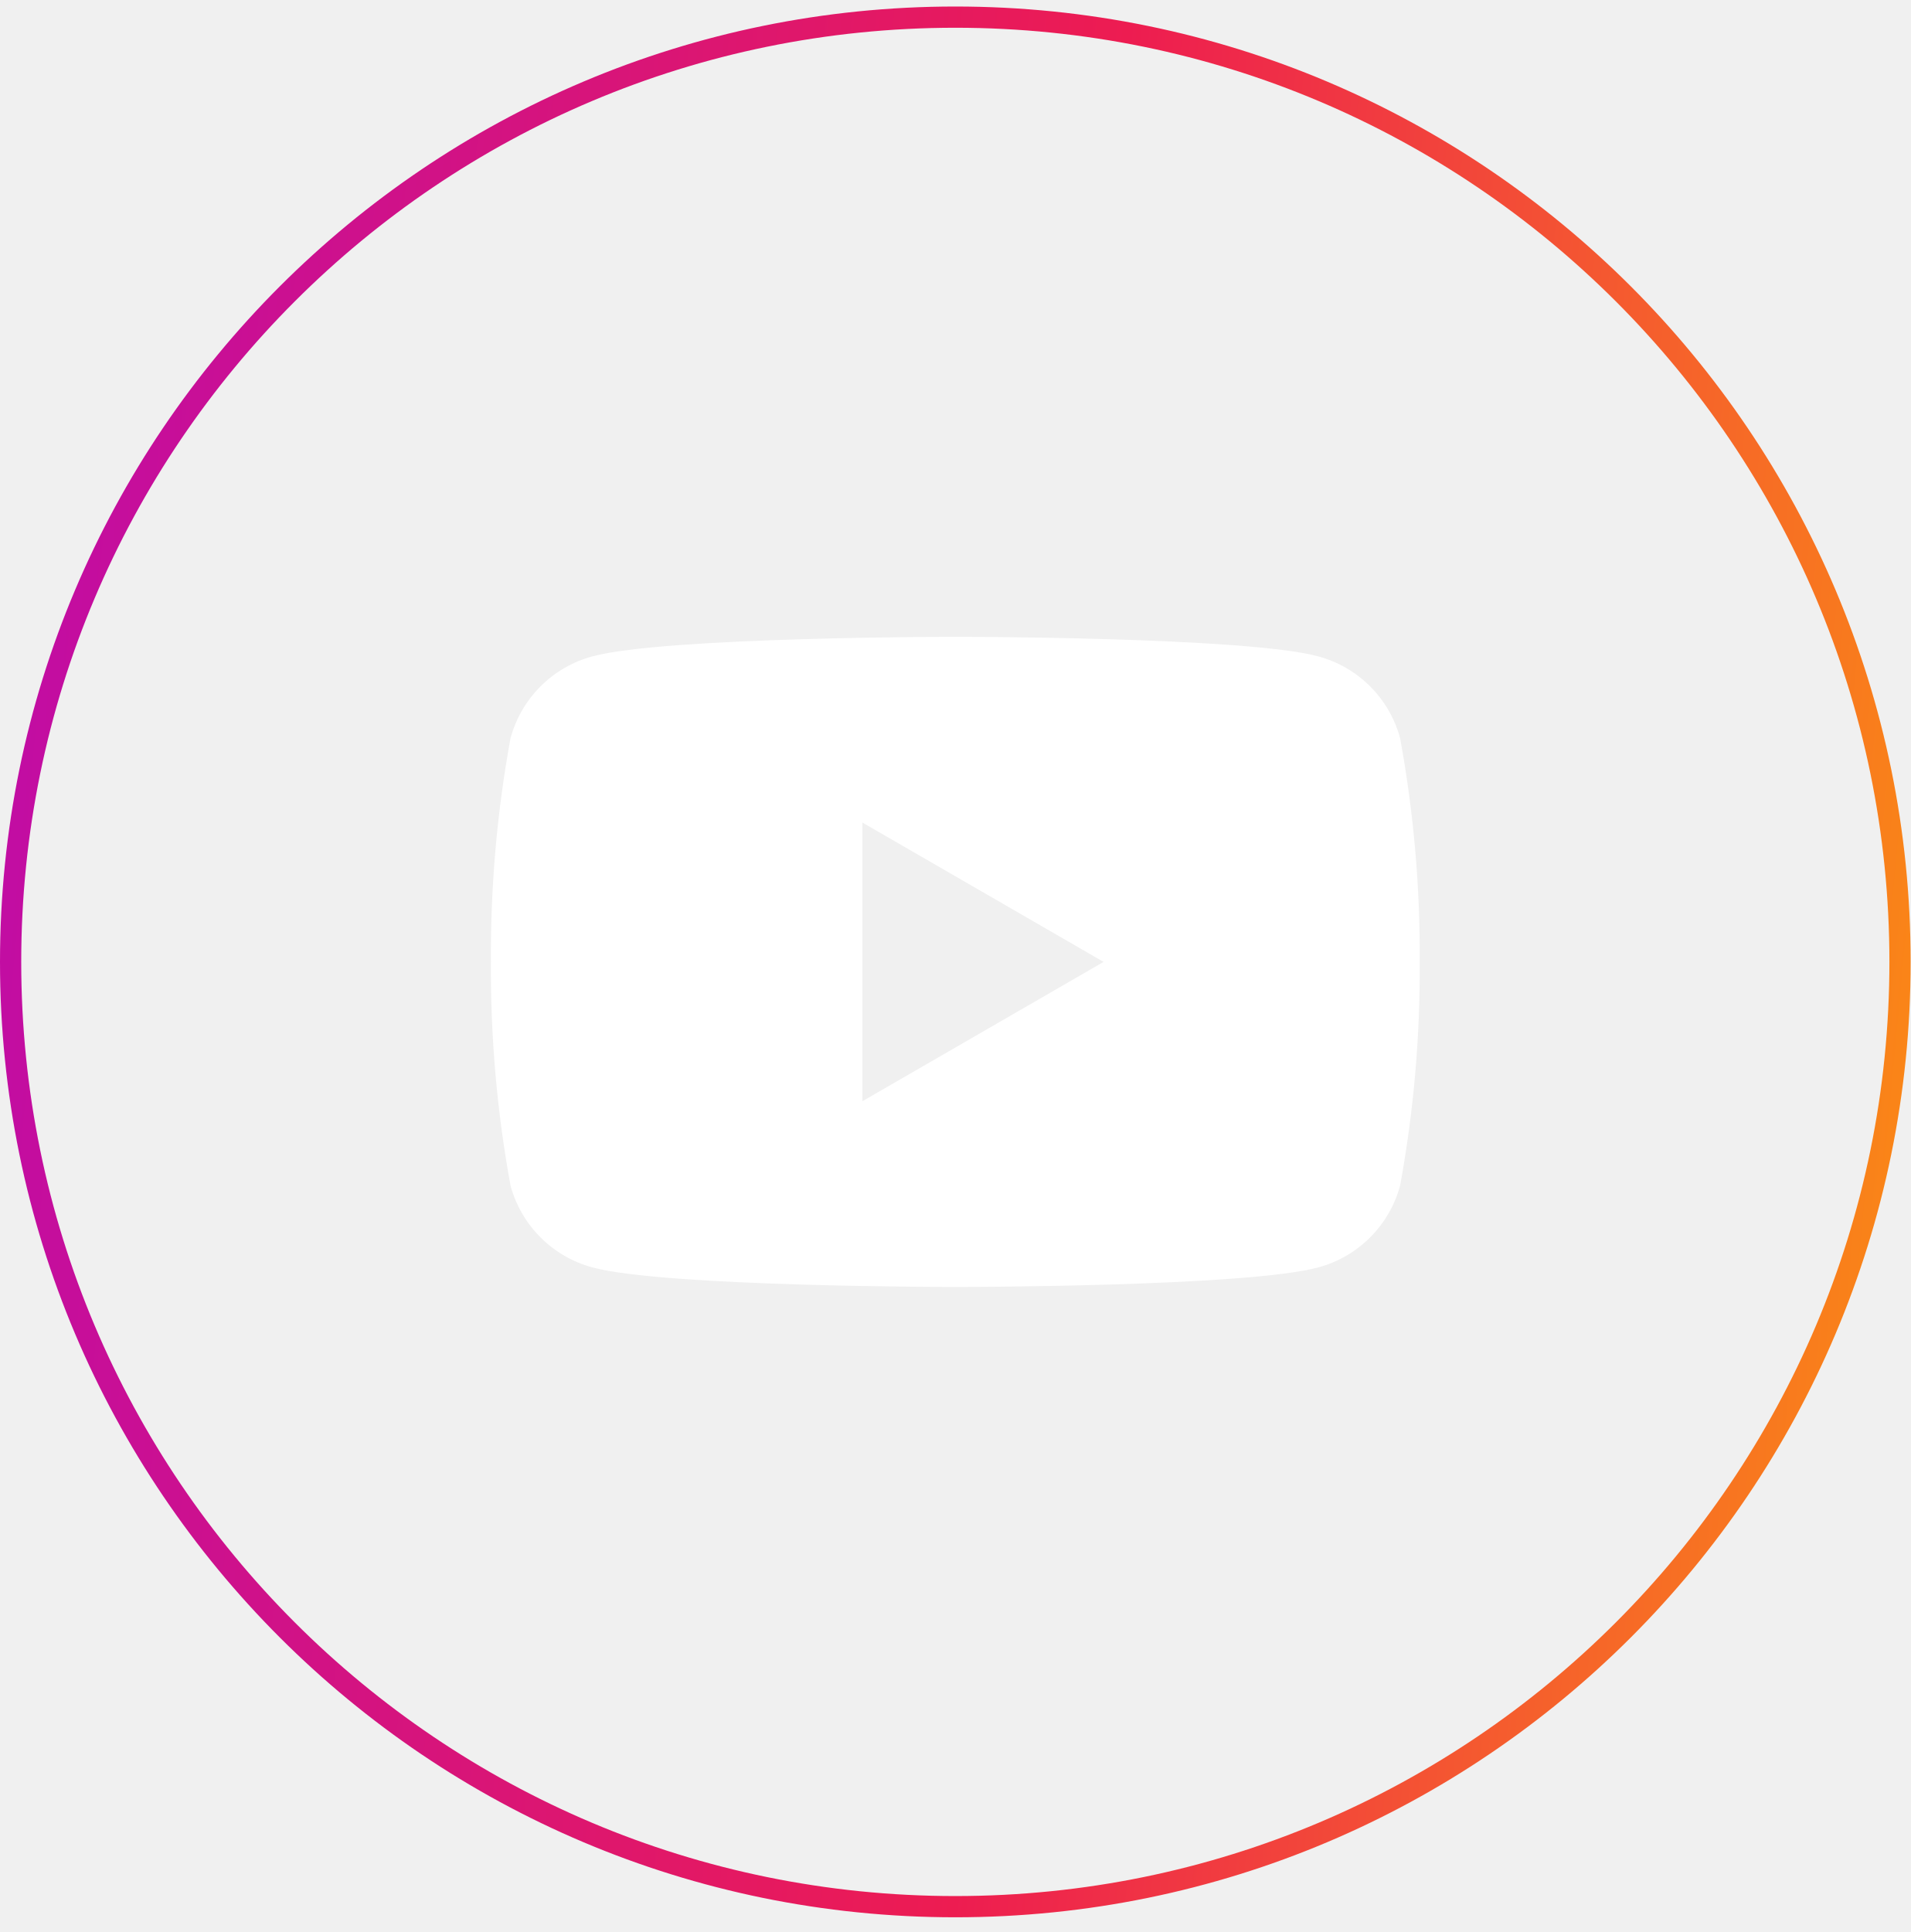
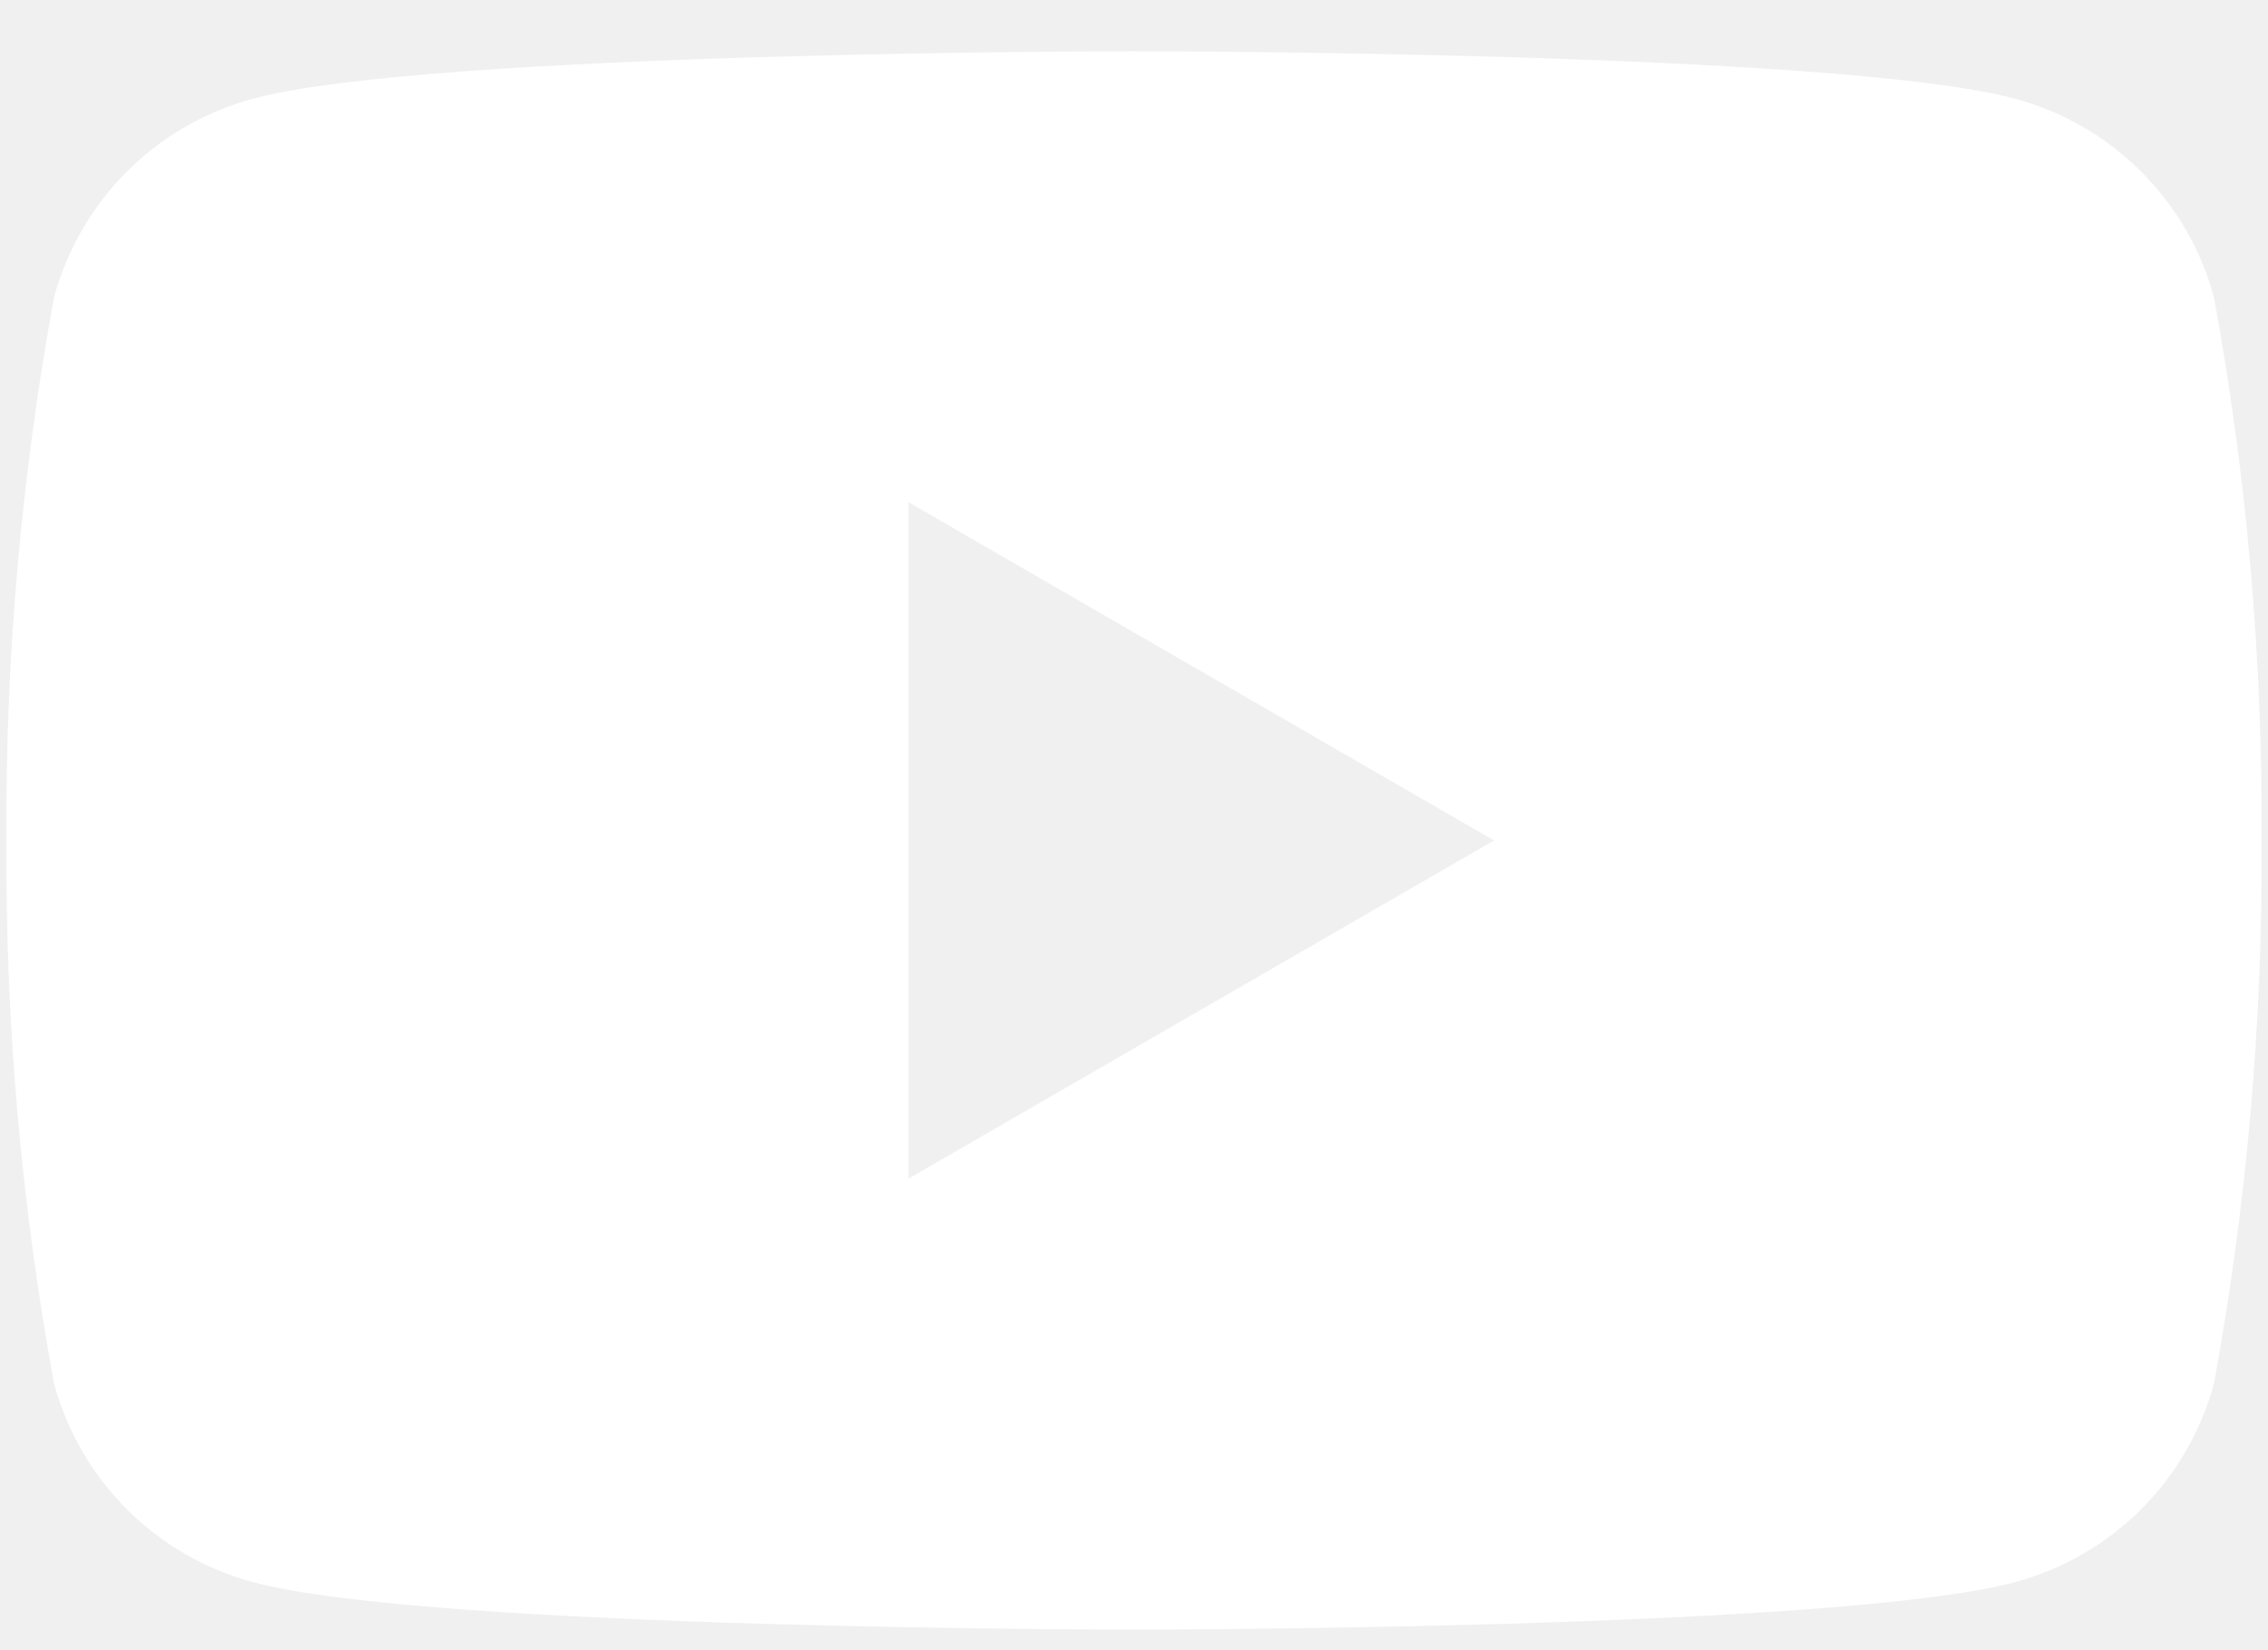
- <svg xmlns="http://www.w3.org/2000/svg" width="90" height="91" viewBox="0 0 90 91" fill="none">
-   <circle cx="45" cy="45.307" r="44.5" stroke="url(#paint0_linear_6115_9413)" />
-   <path d="M65.953 34.775C65.704 33.85 65.217 33.007 64.54 32.33C63.862 31.652 63.019 31.165 62.094 30.916C58.688 29.994 45 29.994 45 29.994C45 29.994 31.313 29.994 27.906 30.916C26.982 31.165 26.138 31.652 25.461 32.33C24.784 33.007 24.296 33.85 24.047 34.775C23.411 38.249 23.102 41.775 23.125 45.307C23.102 48.838 23.411 52.364 24.047 55.838C24.296 56.763 24.784 57.606 25.461 58.283C26.138 58.961 26.982 59.448 27.906 59.697C31.313 60.619 45 60.619 45 60.619C45 60.619 58.688 60.619 62.094 59.697C63.019 59.448 63.862 58.961 64.54 58.283C65.217 57.606 65.704 56.763 65.953 55.838C66.589 52.364 66.898 48.838 66.875 45.307C66.898 41.775 66.589 38.249 65.953 34.775V34.775ZM40.625 51.869V38.744L51.985 45.307L40.625 51.869Z" fill="white" />
-   <defs>
-     <linearGradient id="paint0_linear_6115_9413" x1="-7.129" y1="0.307" x2="110.279" y2="11.232" gradientUnits="userSpaceOnUse">
-       <stop stop-color="#B809B5" />
-       <stop offset="0.51" stop-color="#ED1C51" />
-       <stop offset="1" stop-color="#FFB000" />
-     </linearGradient>
-   </defs>
+ <svg xmlns="http://www.w3.org/2000/svg" width="44" height="32" viewBox="0 0 44 32" fill="none">
+   <path d="M42.953 5.775C42.704 4.85 42.217 4.007 41.539 3.33C40.862 2.653 40.019 2.165 39.094 1.916C35.688 0.994 22 0.994 22 0.994C22 0.994 8.313 0.994 4.906 1.916C3.982 2.165 3.138 2.653 2.461 3.33C1.784 4.007 1.296 4.85 1.047 5.775C0.411 9.249 0.102 12.775 0.125 16.307C0.102 19.838 0.411 23.364 1.047 26.838C1.296 27.763 1.784 28.606 2.461 29.284C3.138 29.961 3.982 30.448 4.906 30.697C8.313 31.619 22 31.619 22 31.619C22 31.619 35.688 31.619 39.094 30.697C40.019 30.448 40.862 29.961 41.539 29.284C42.217 28.606 42.704 27.763 42.953 26.838C43.589 23.364 43.898 19.838 43.875 16.307C43.898 12.775 43.589 9.249 42.953 5.775ZM17.625 22.869V9.744L28.985 16.307L17.625 22.869Z" fill="white" />
</svg>
